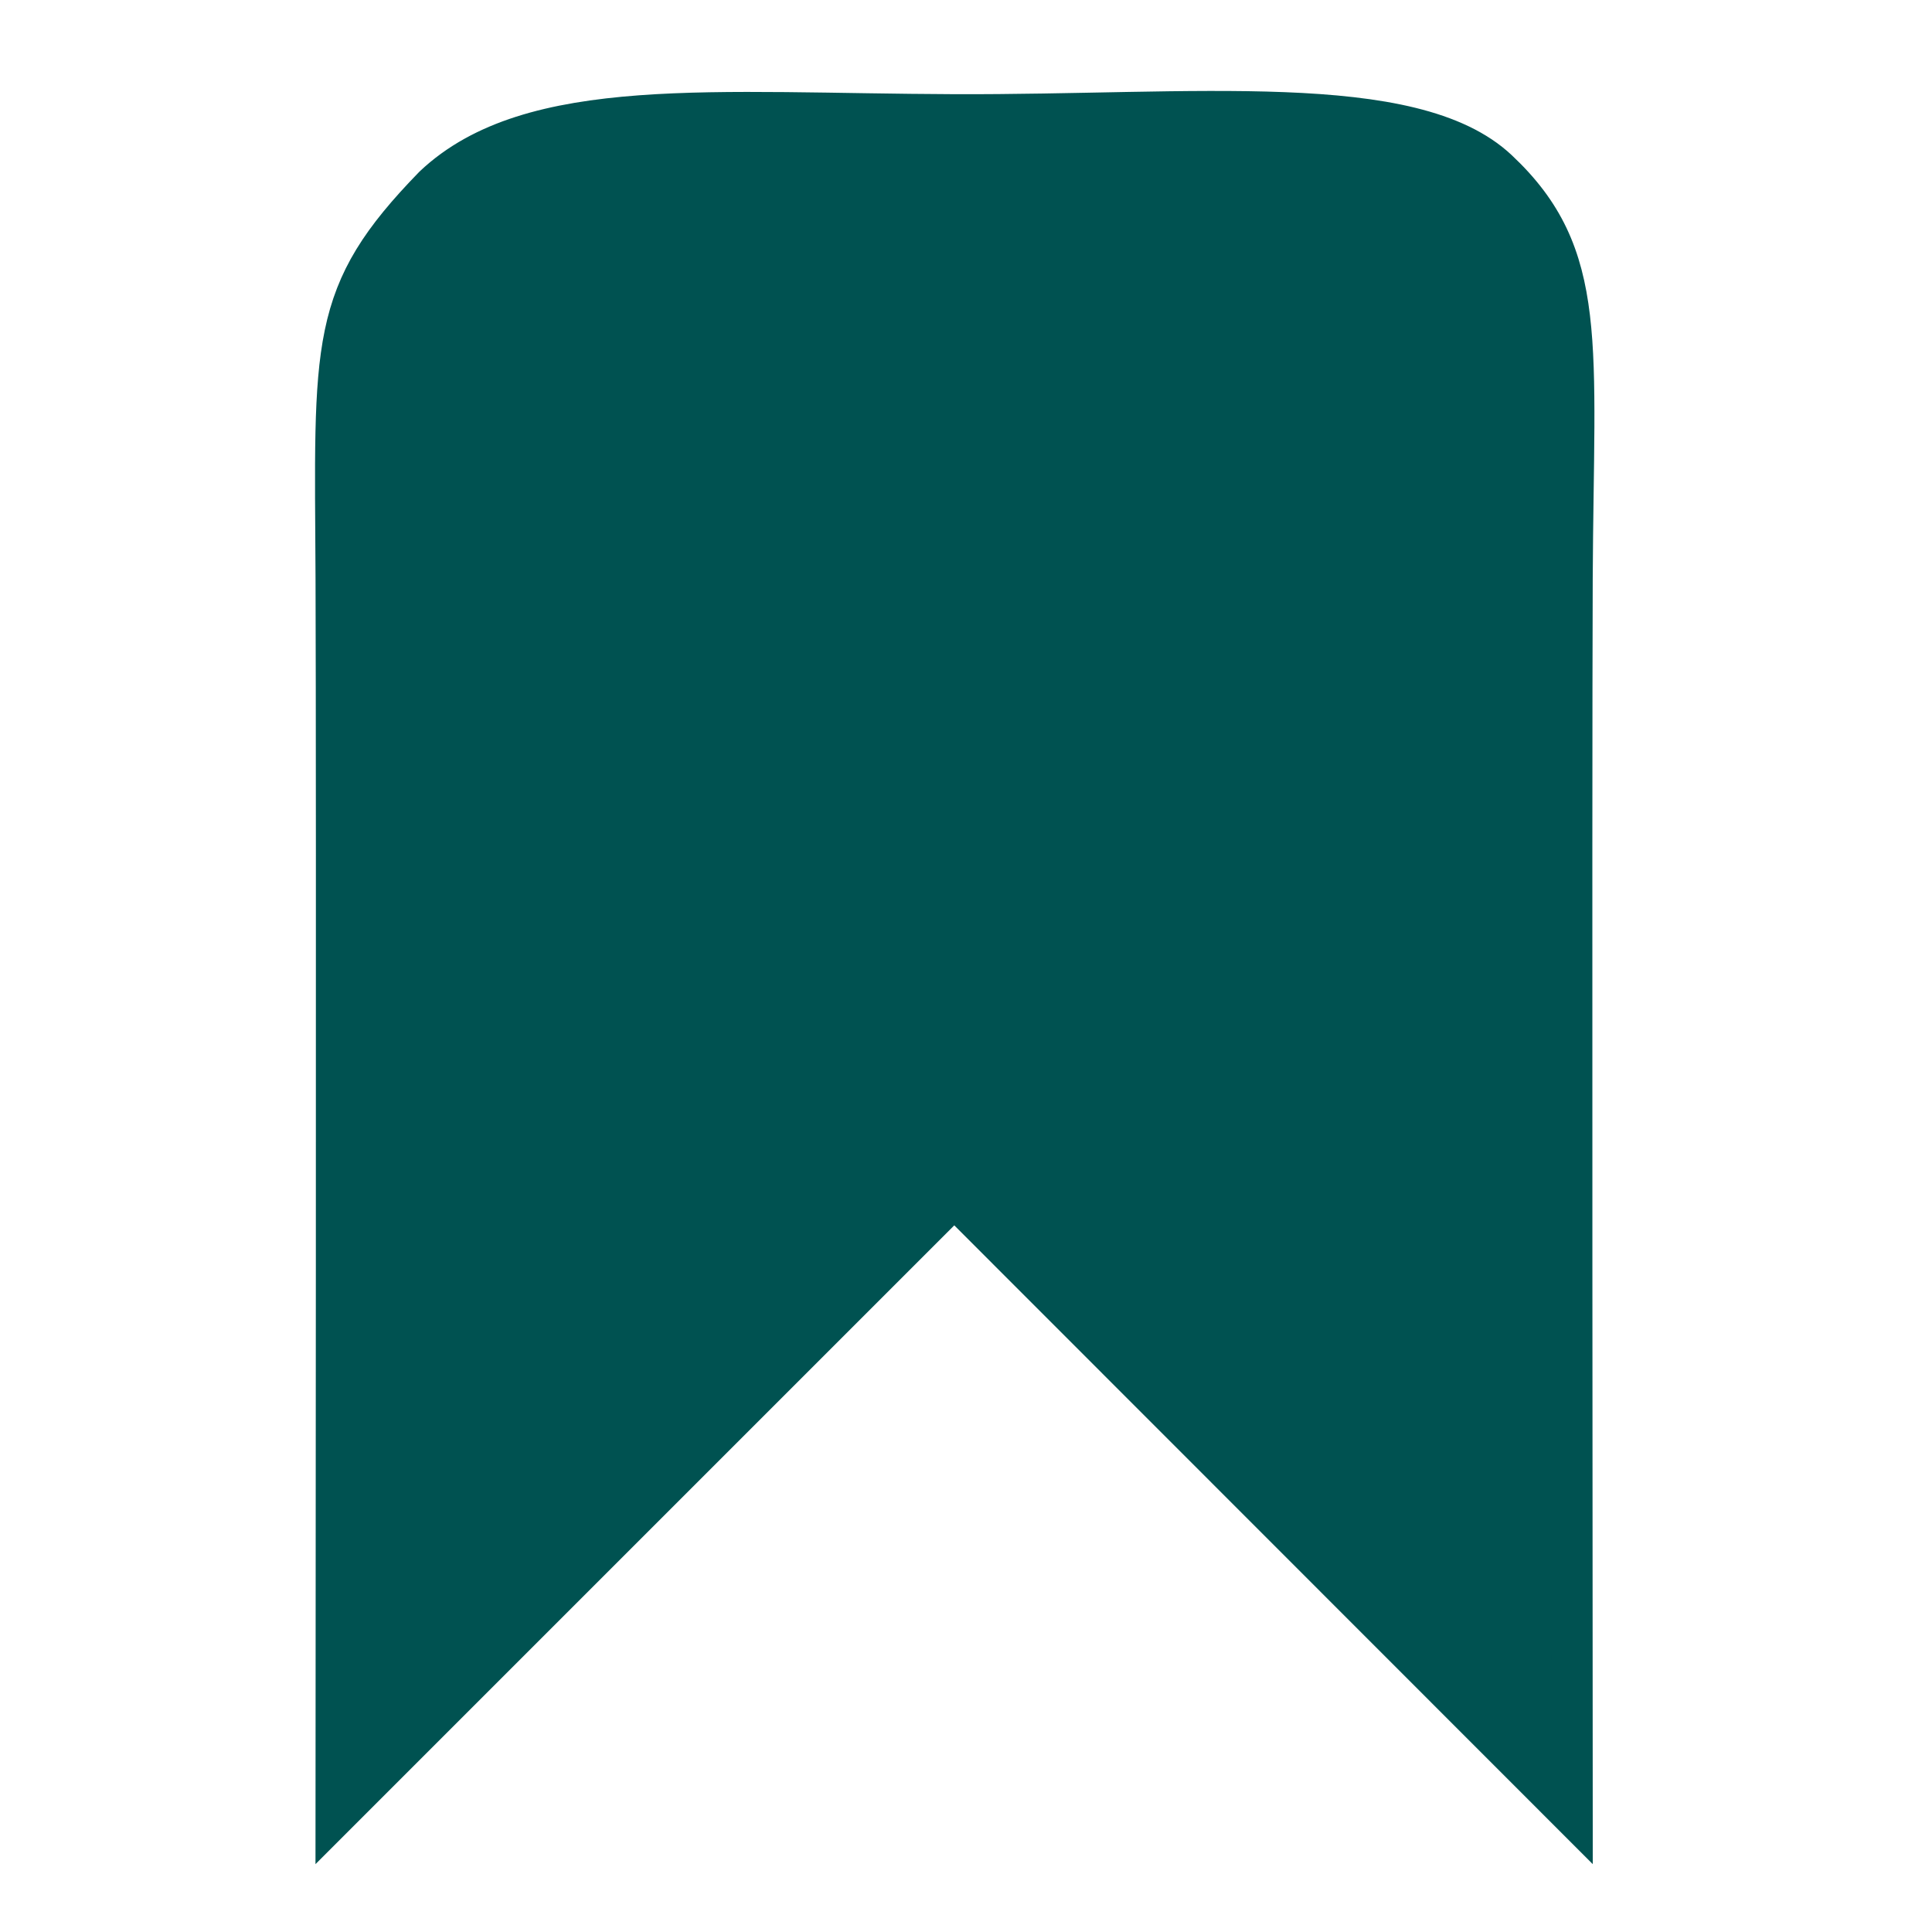
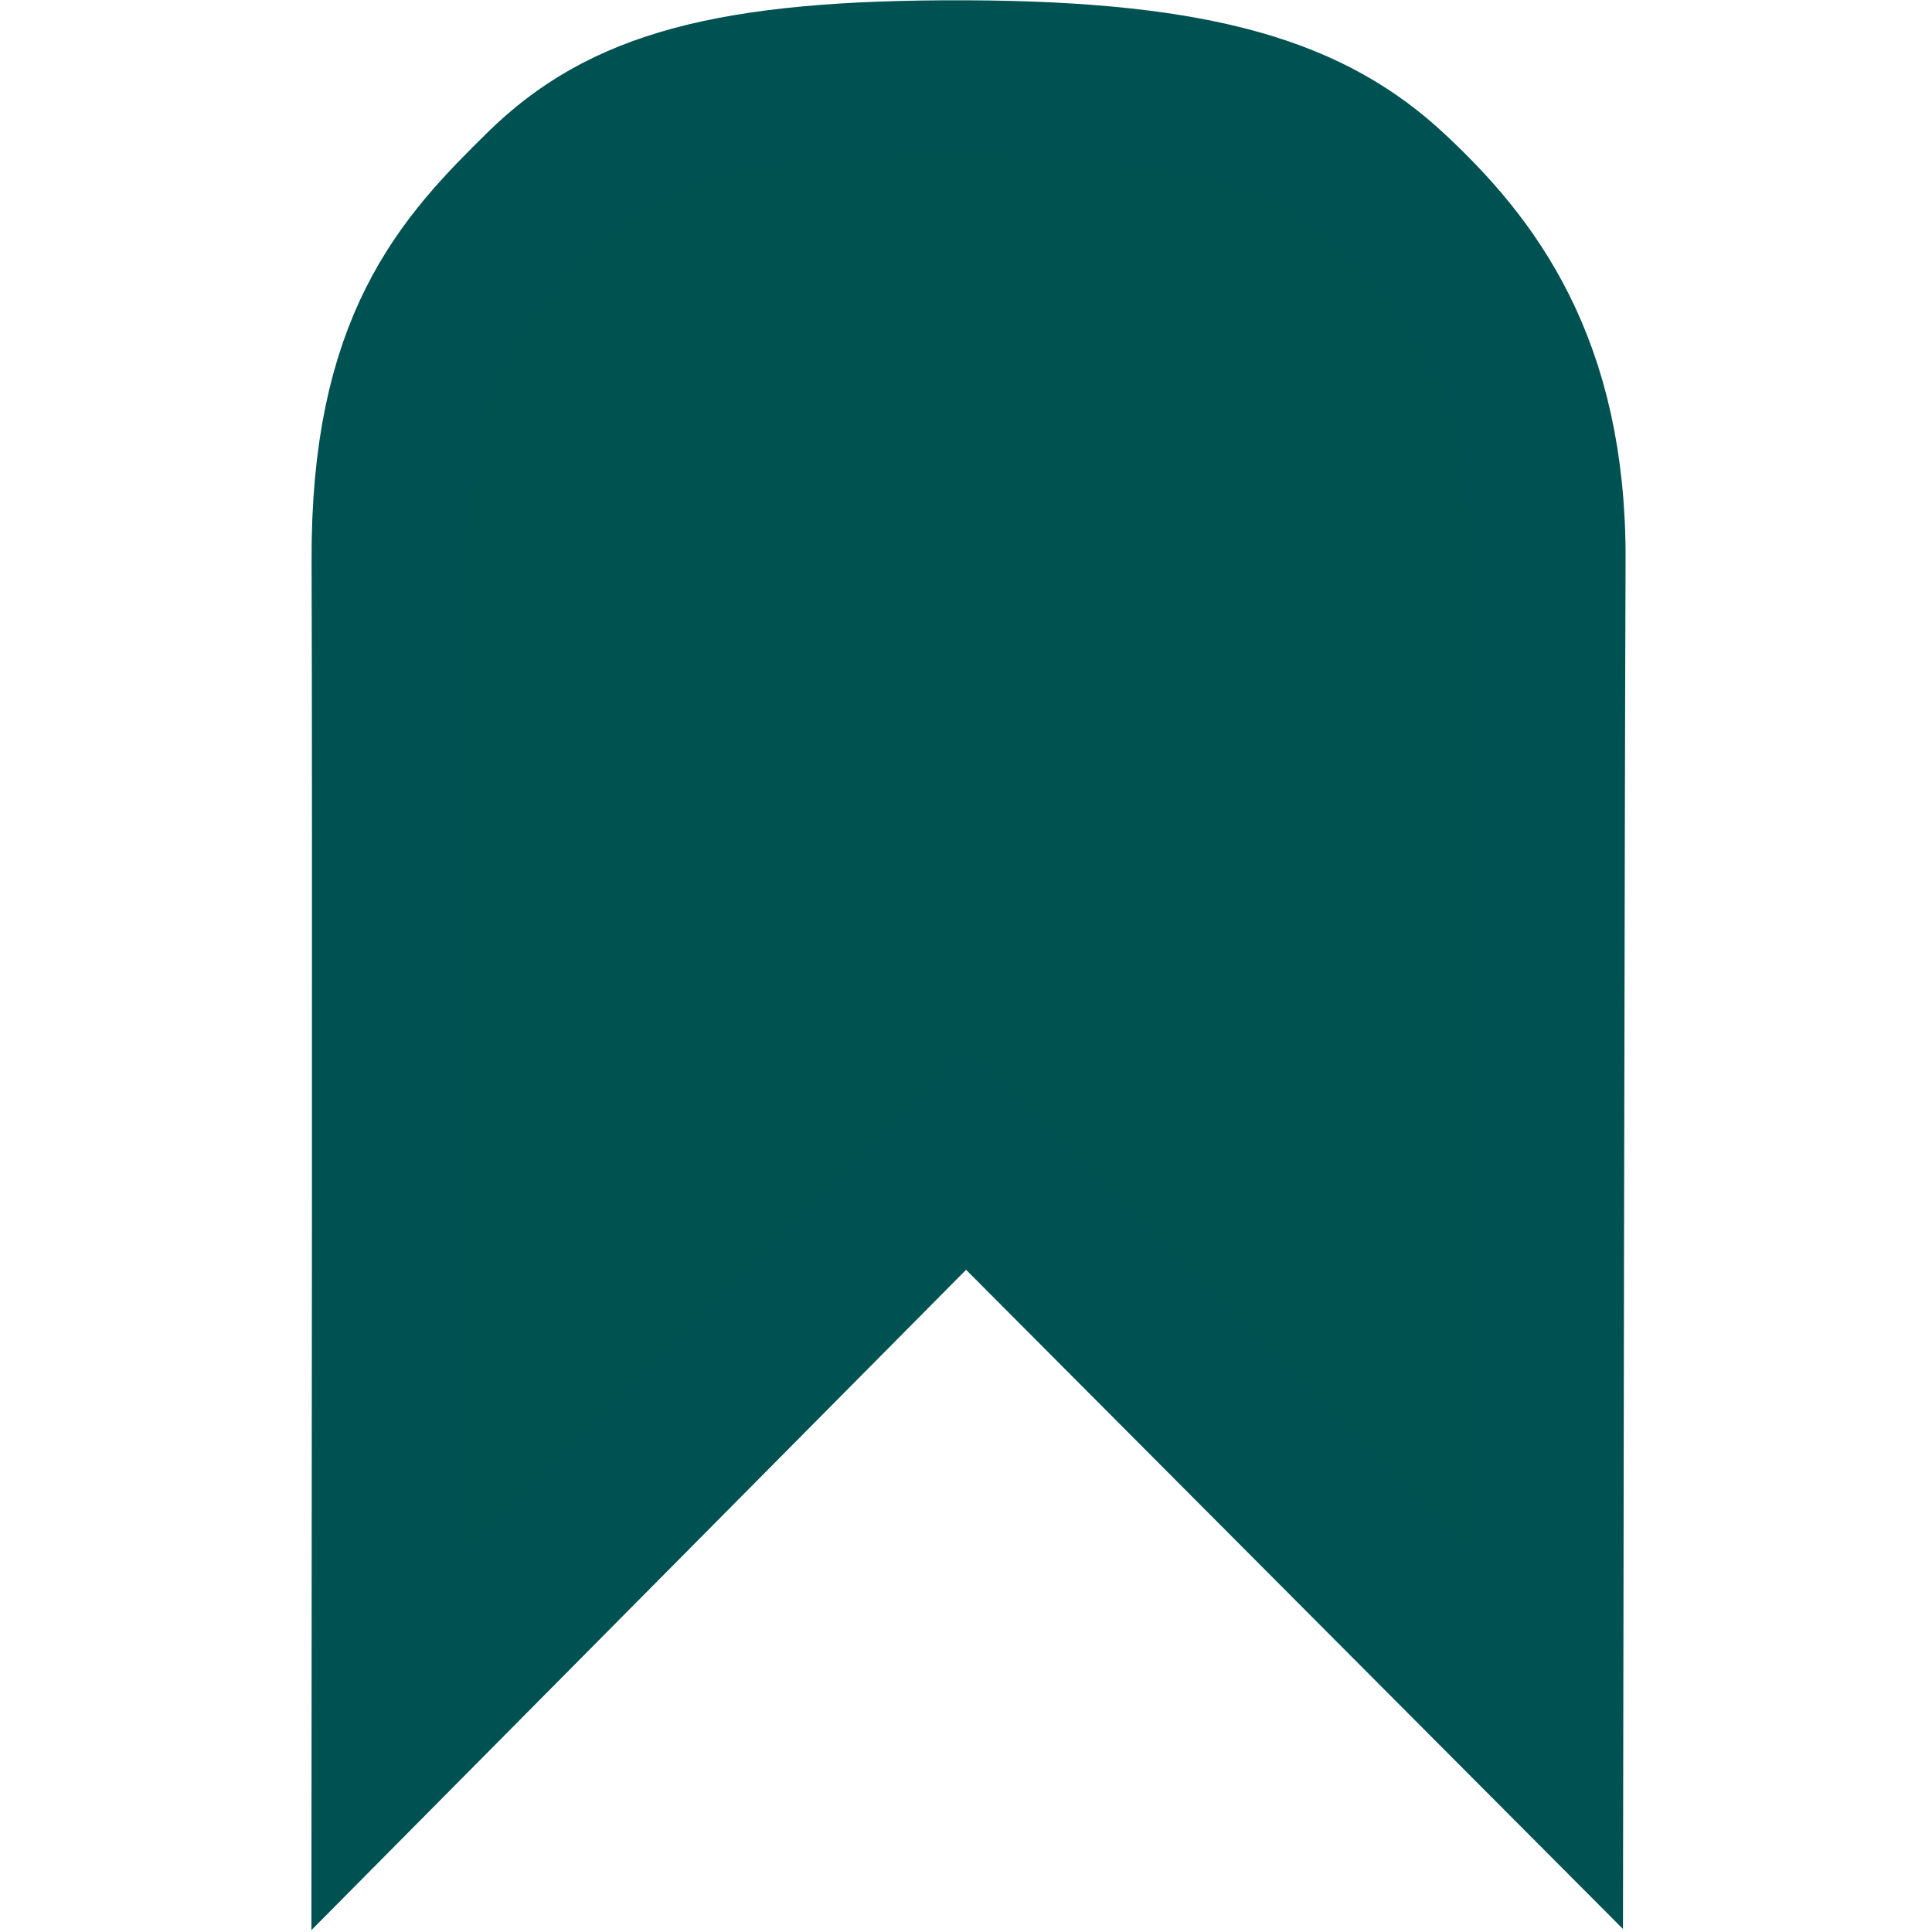
<svg xmlns="http://www.w3.org/2000/svg" width="25" height="25" viewBox="0 0 6.615 6.615" version="1.1" id="svg5">
  <defs id="defs2" />
-   <g id="layer1" transform="translate(3.267351,0.3924907)">
-     <path id="rect184" style="fill:#005251;fill-opacity:1;stroke:#005251;stroke-width:0.14;stroke-opacity:1" d="m 0,0 c 0.821,0.003 1.569,-0.085 1.861,0.19 0.312,0.293 0.259,0.588 0.255,1.398 -0.003,0.676 0,4.233 0,4.233 L 0,3.704 -2.117,5.821 c 0,0 0.003,-3.565 0,-4.233 -0.004,-0.811 -0.027,-0.971 0.335,-1.343 C -1.45,-0.069 -0.821,-0.003 0,0 Z" />
+   <g id="layer1" transform="translate(3.267351,0.3924907)" style="stroke-width:0.529;stroke-dasharray:none">
+     <path id="rect184" style="fill:#005251;fill-opacity:1;stroke:#005151;stroke-width:0.529;stroke-dasharray:none;stroke-opacity:1" d="m 0.04,-0.127 c 0.821,0.003 1.19,0.136 1.459,0.387 0.269,0.251 0.538,0.593 0.535,1.266 -0.003,0.673 -0.008,4.047 -0.008,4.047 L 0.04,3.58 -1.936,5.573 c 0,0 0.003,-3.307 0,-4.047 -0.003,-0.74 0.251,-1.009 0.524,-1.277 0.273,-0.268 0.631,-0.379 1.451,-0.376 z" />
  </g>
</svg>
